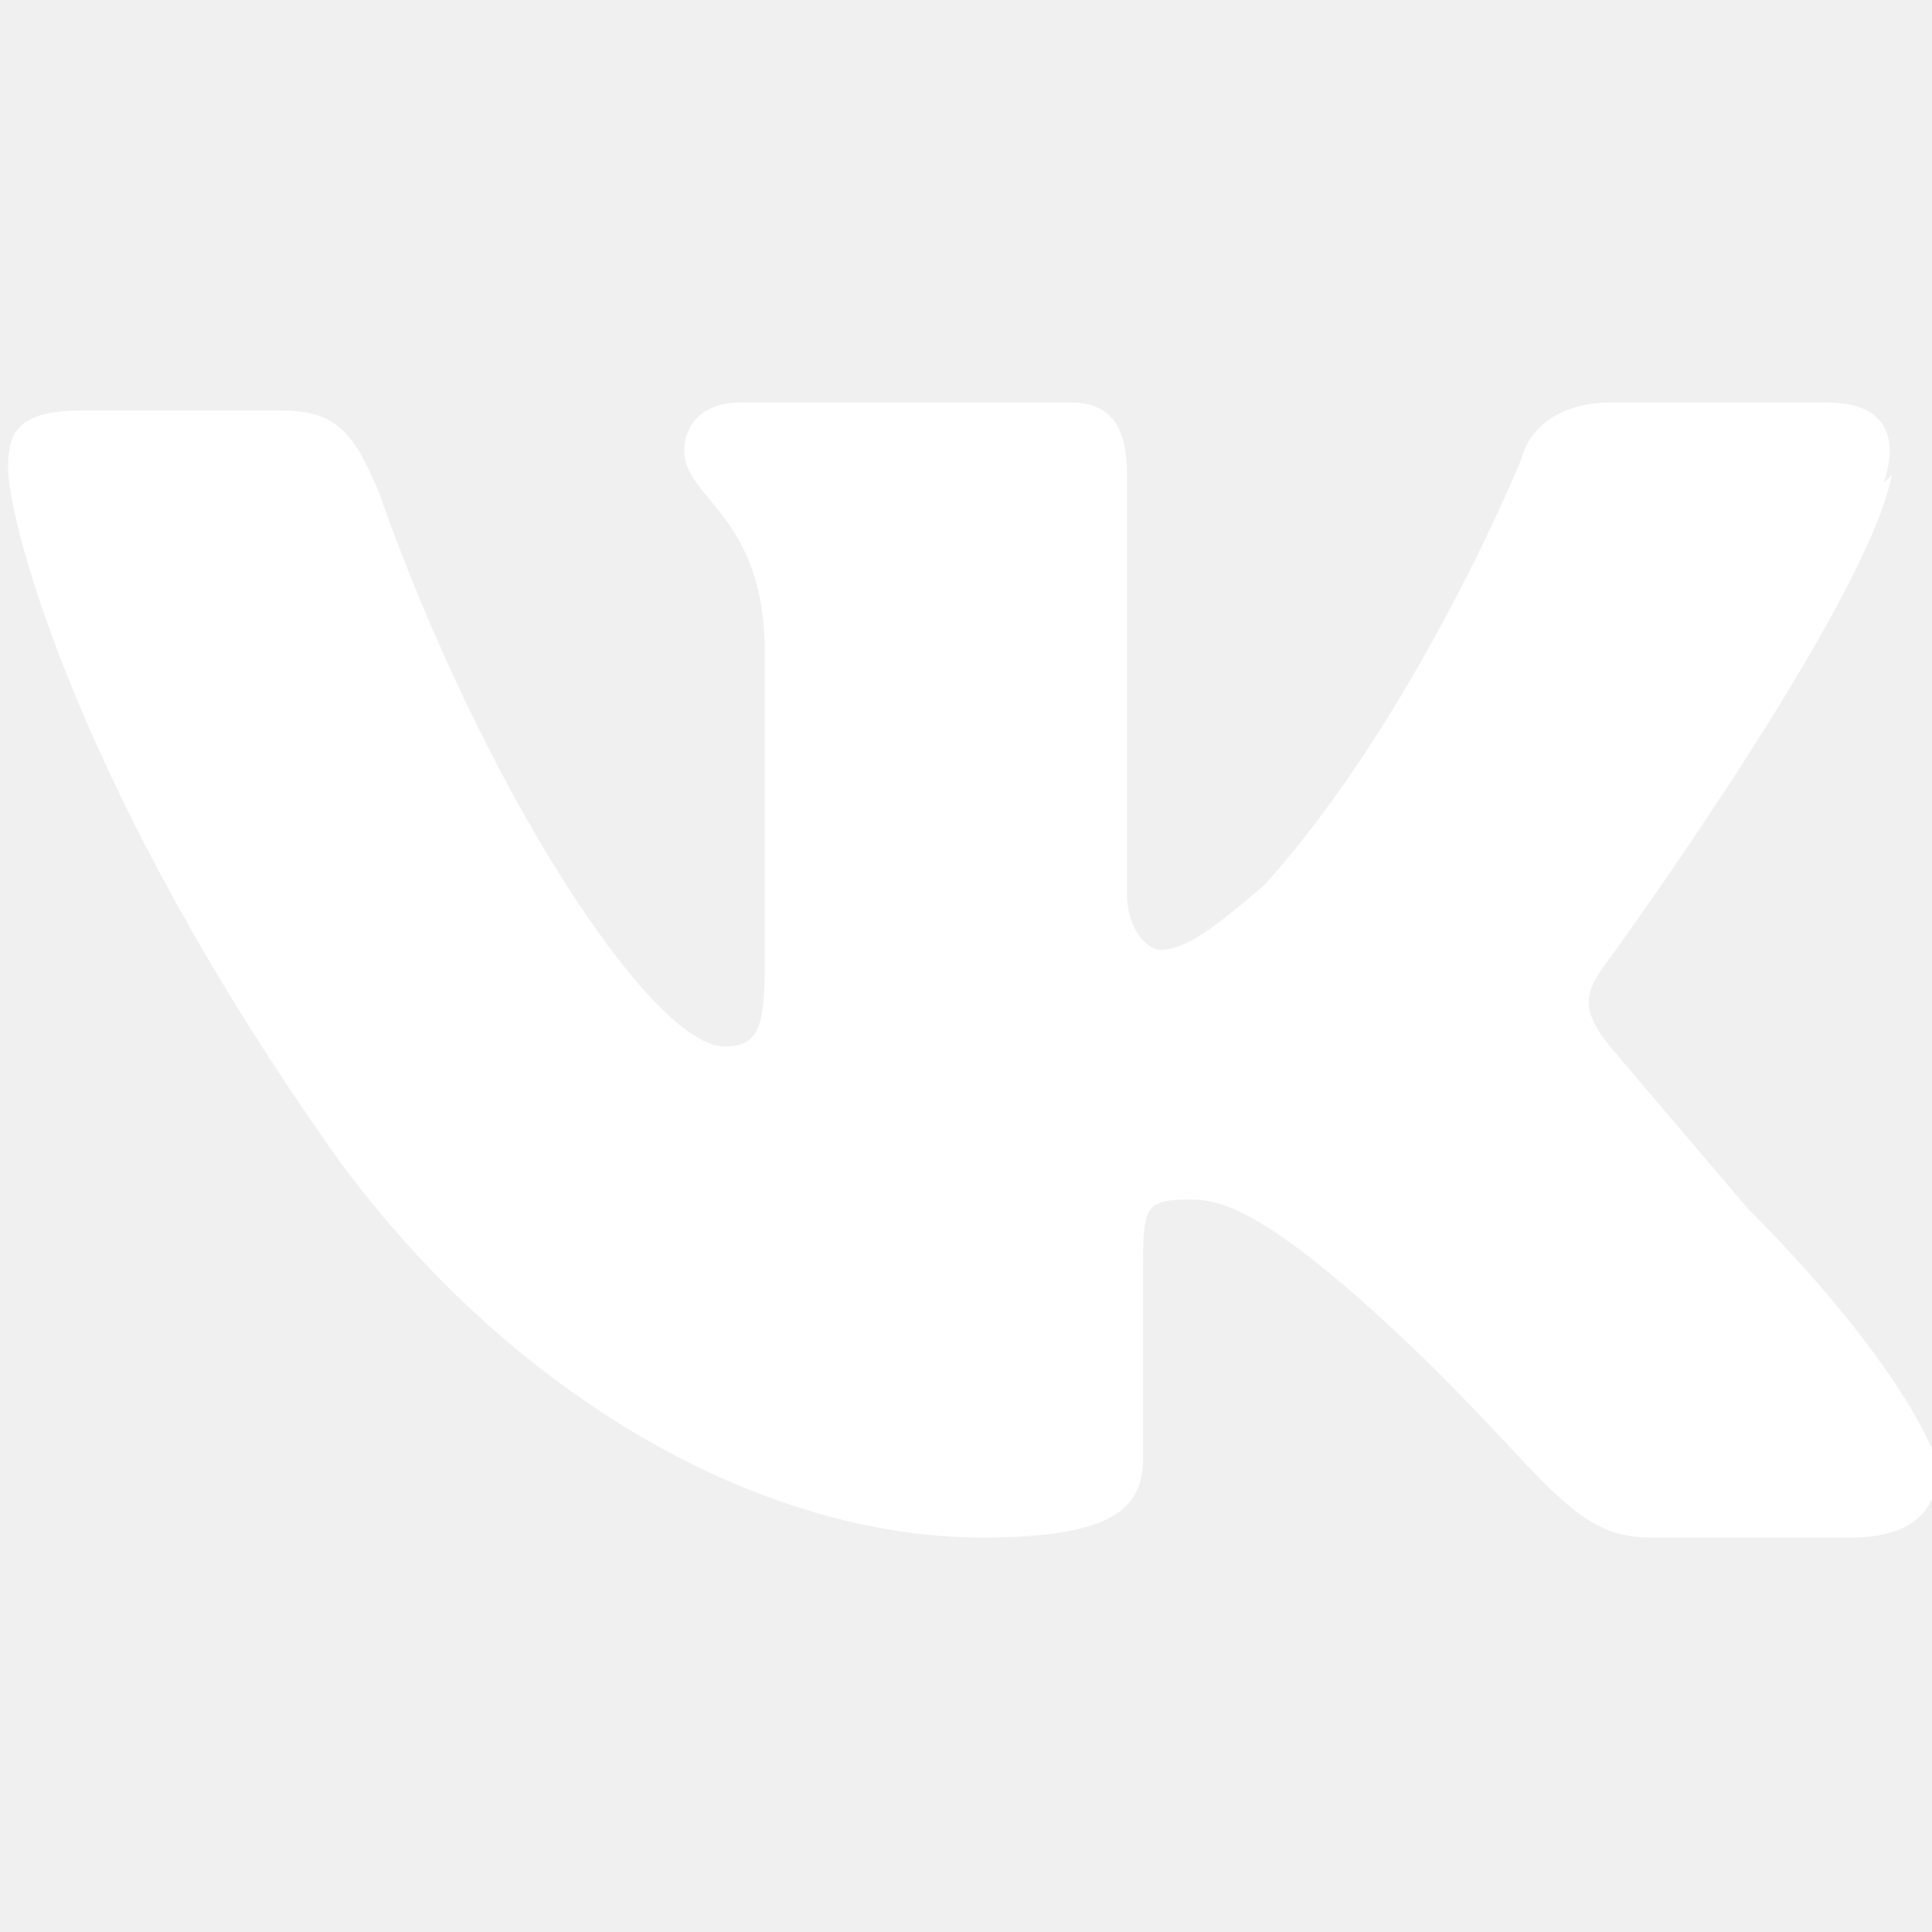
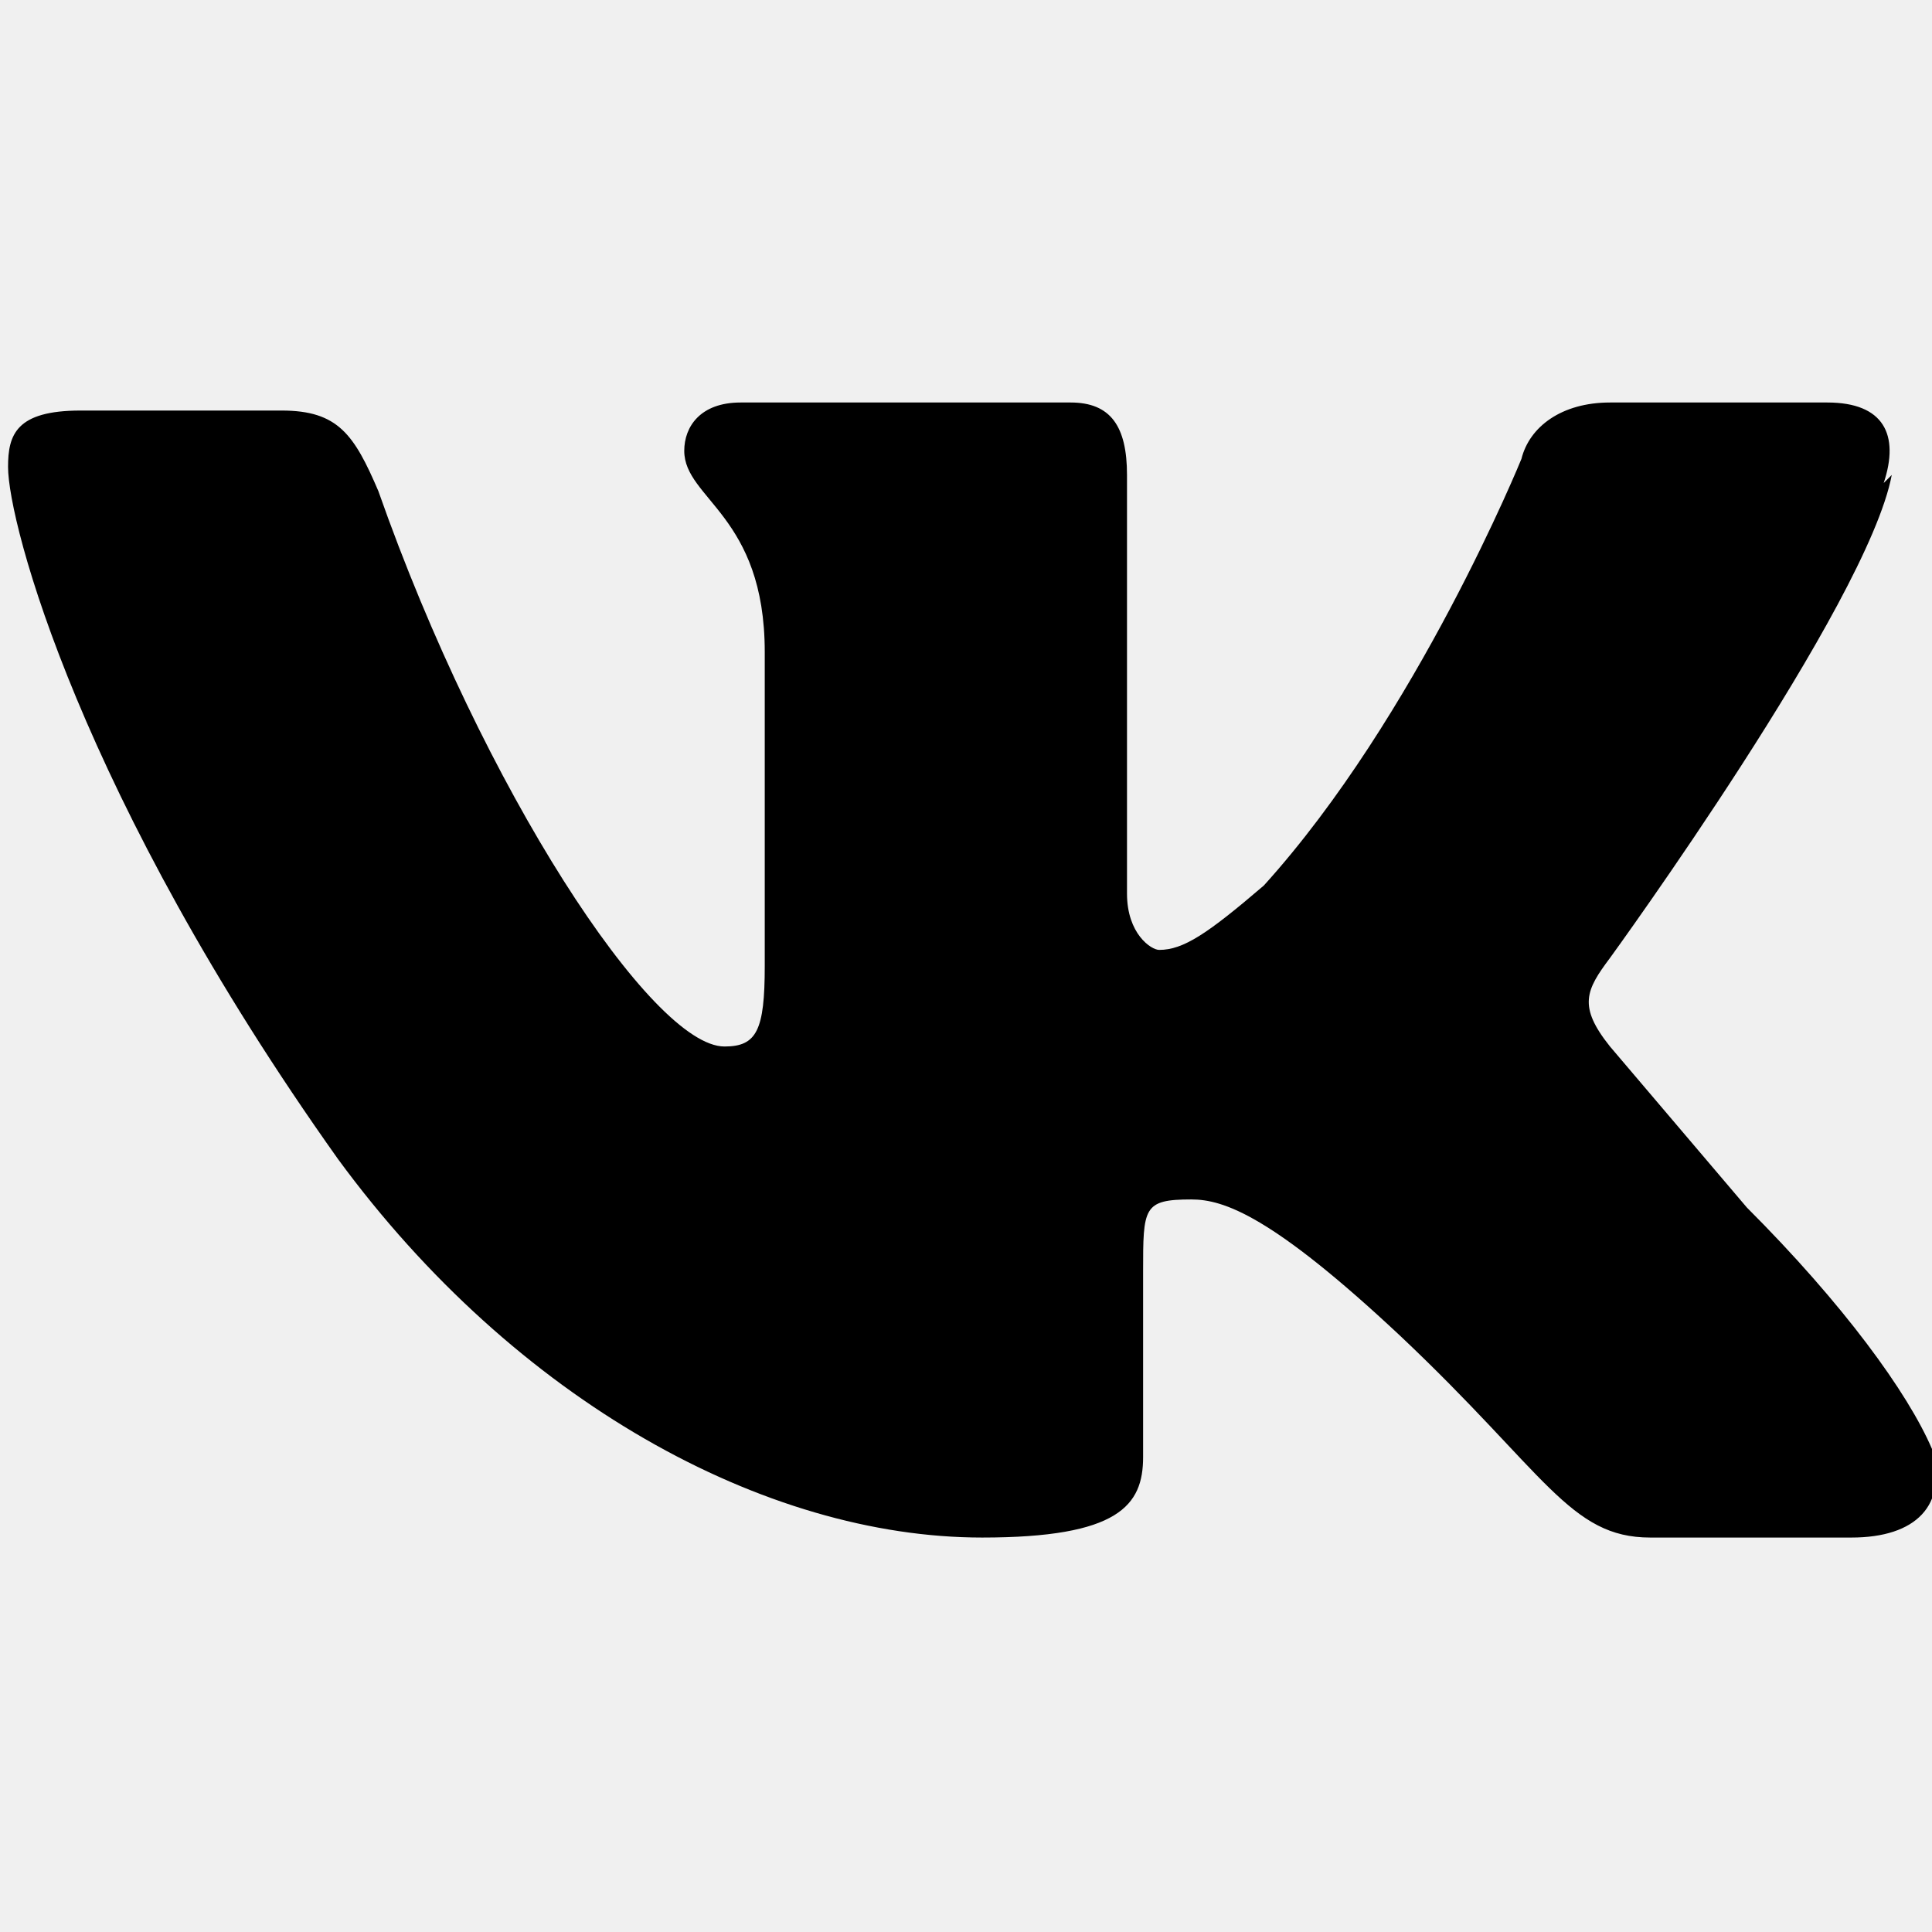
<svg xmlns="http://www.w3.org/2000/svg" width="24" height="24" fill="none">
  <g clip-path="url(#a)">
-     <path fill-rule="evenodd" clip-rule="evenodd" d="M23.4 6c.2-.6 0-1-.7-1H20c-.6 0-1 .3-1.1.7 0 0-1.3 3.2-3.2 5.3-.7.6-1 .8-1.3.8-.1 0-.4-.2-.4-.7V5.9c0-.6-.2-.9-.7-.9H9.2c-.5 0-.7.3-.7.6 0 .6 1 .8 1 2.5V12c0 .8-.1 1-.5 1-.9 0-3-3.2-4.3-6.9-.3-.7-.5-1-1.2-1H1c-.8 0-.9.3-.9.7 0 .7.9 4.1 4.1 8.6 2.2 3 5.3 4.7 8 4.7 1.7 0 2-.4 2-1v-2.3c0-.8 0-.9.6-.9.4 0 1 .2 2.6 1.7 1.8 1.7 2.1 2.5 3.1 2.5H23c.8 0 1.2-.4 1-1.1-.3-.7-1.1-1.8-2.3-3L20 13c-.4-.5-.3-.7 0-1.1 0 0 3.2-4.4 3.5-6Z" fill="#fff" />
+     <path fill-rule="evenodd" clip-rule="evenodd" d="M23.4 6c.2-.6 0-1-.7-1H20c-.6 0-1 .3-1.1.7 0 0-1.3 3.2-3.2 5.3-.7.6-1 .8-1.3.8-.1 0-.4-.2-.4-.7V5.9c0-.6-.2-.9-.7-.9H9.2c-.5 0-.7.3-.7.6 0 .6 1 .8 1 2.5V12c0 .8-.1 1-.5 1-.9 0-3-3.2-4.3-6.9-.3-.7-.5-1-1.2-1H1c-.8 0-.9.3-.9.7 0 .7.9 4.1 4.1 8.6 2.2 3 5.3 4.7 8 4.7 1.7 0 2-.4 2-1v-2.3c0-.8 0-.9.6-.9.4 0 1 .2 2.6 1.7 1.8 1.7 2.1 2.5 3.1 2.5H23c.8 0 1.2-.4 1-1.1-.3-.7-1.1-1.8-2.3-3L20 13c-.4-.5-.3-.7 0-1.1 0 0 3.2-4.4 3.5-6Z" fill="currentColor" />
  </g>
  <defs>
    <clipPath id="a">
-       <path fill="#fff" d="M0 0h24v24H0z" />
+       <path d="M0 0h24v24H0z" />
    </clipPath>
  </defs>
</svg>
